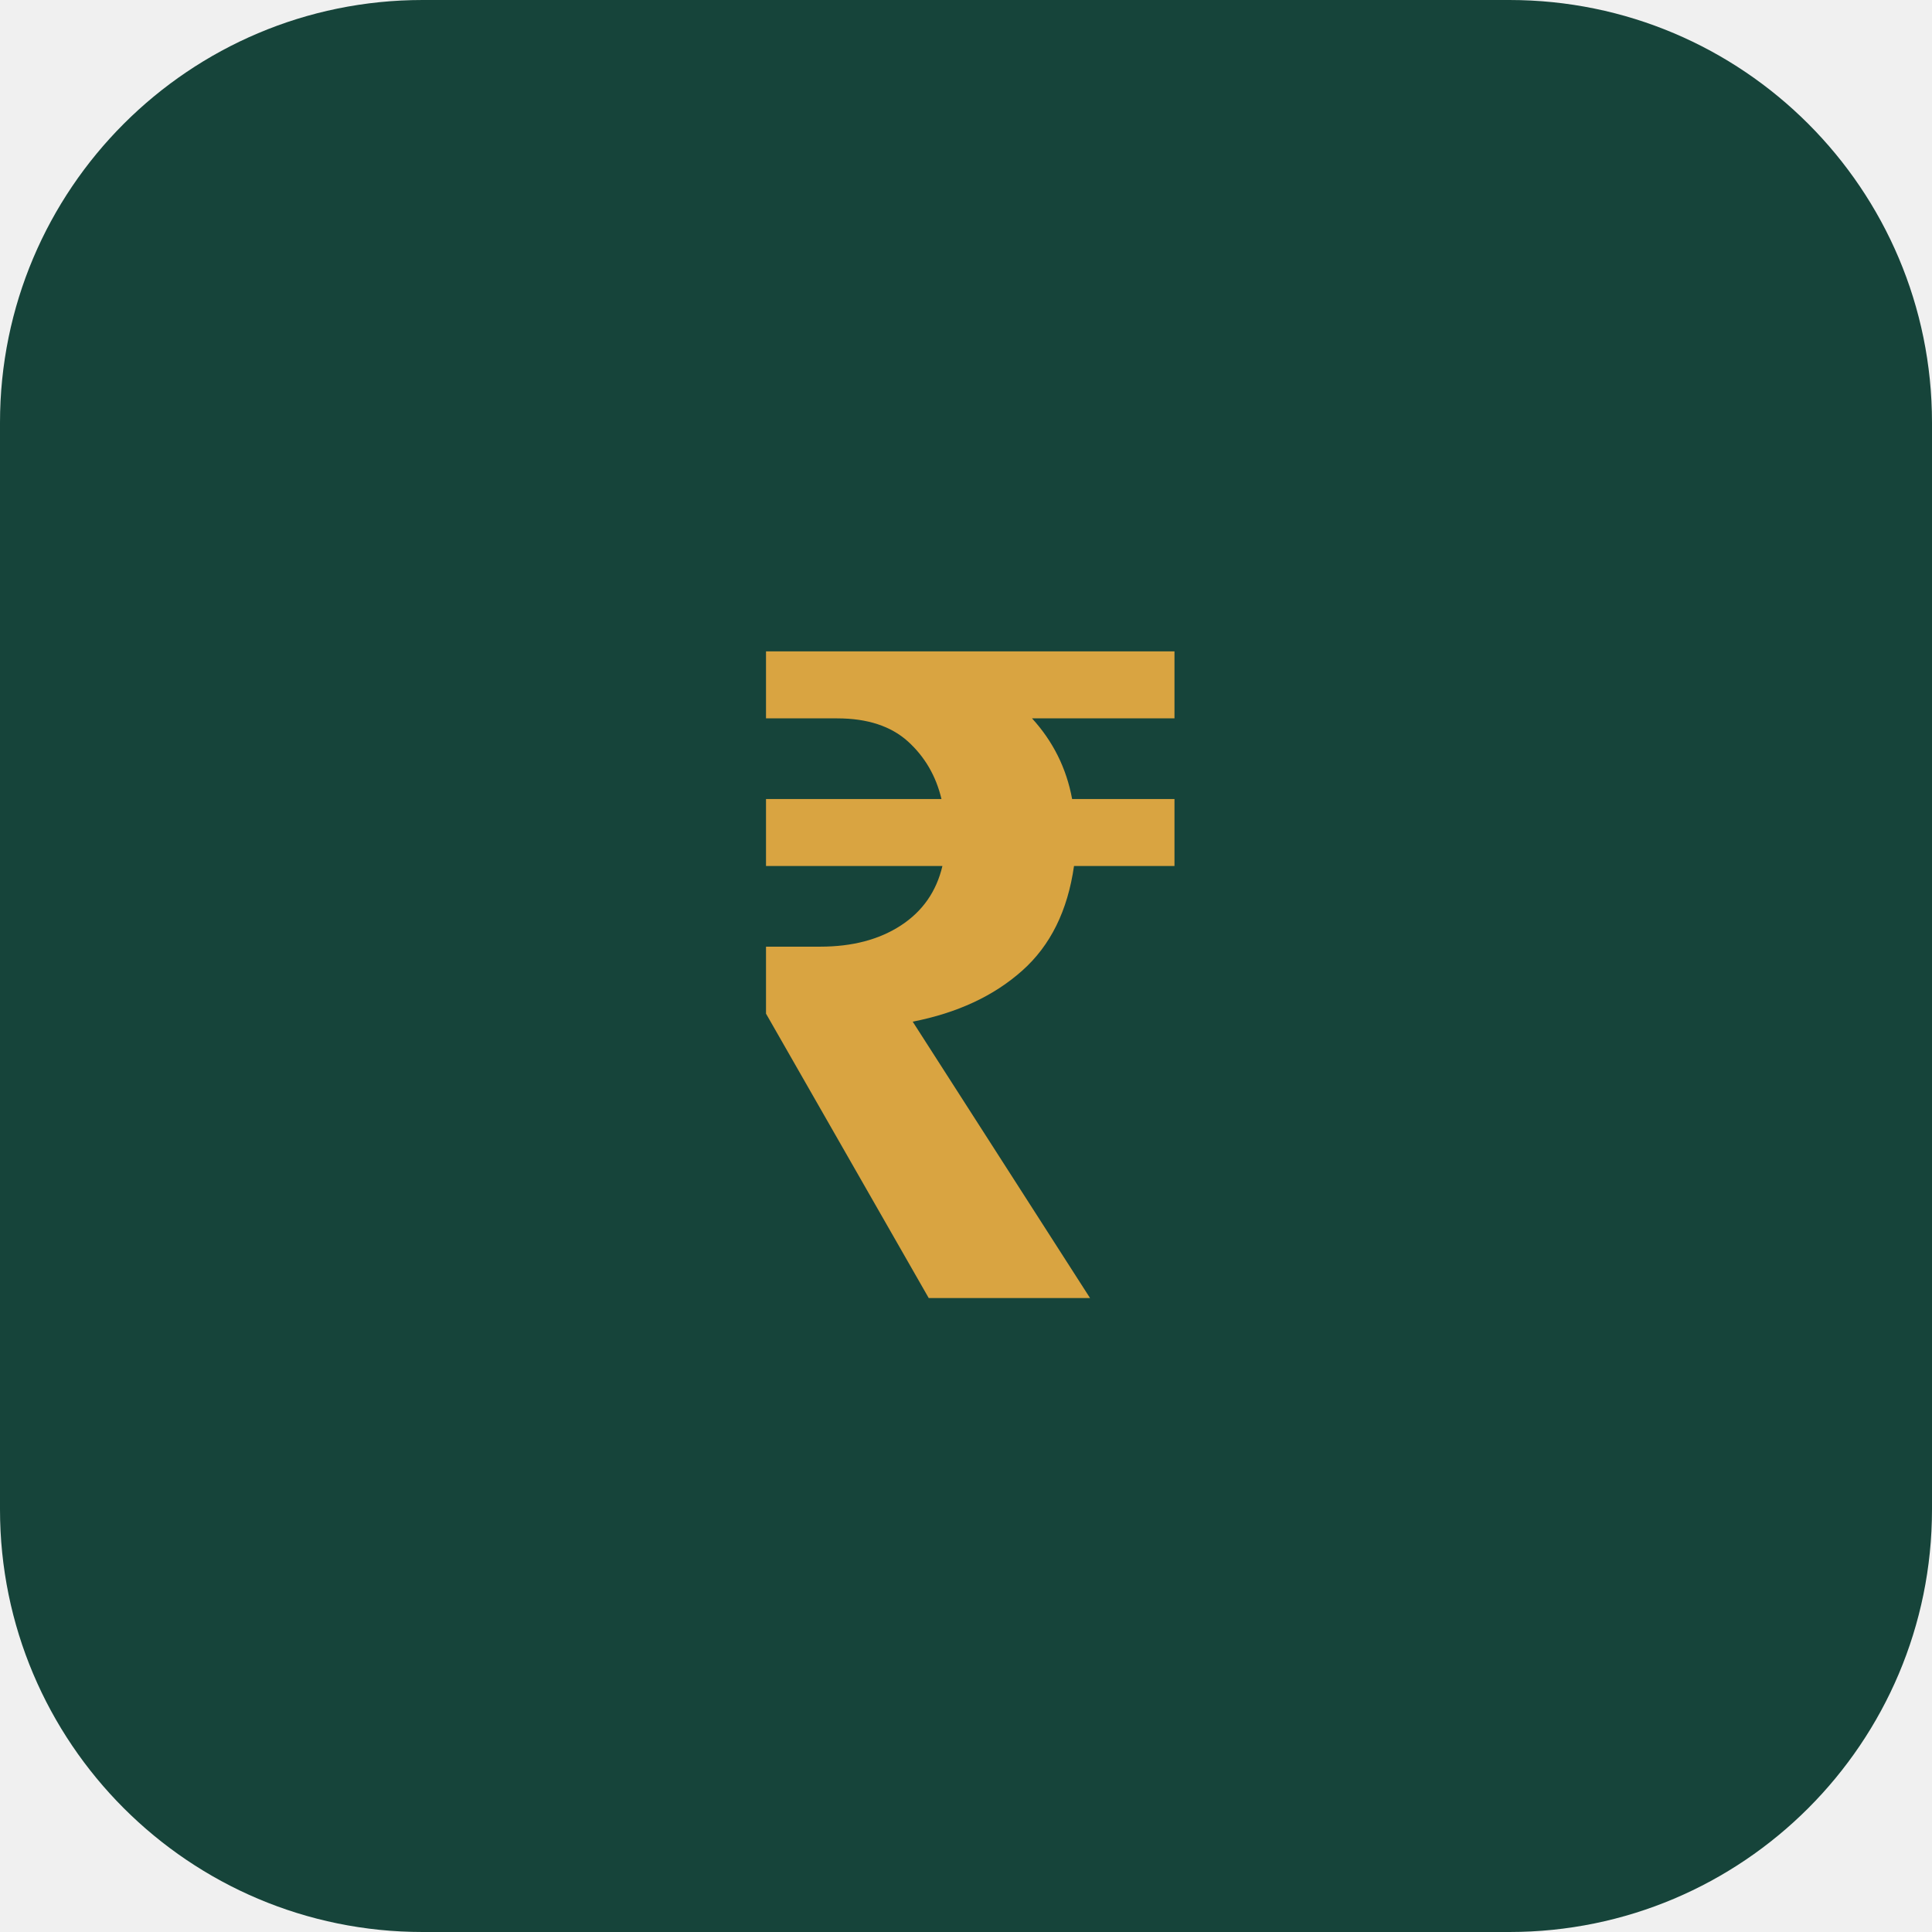
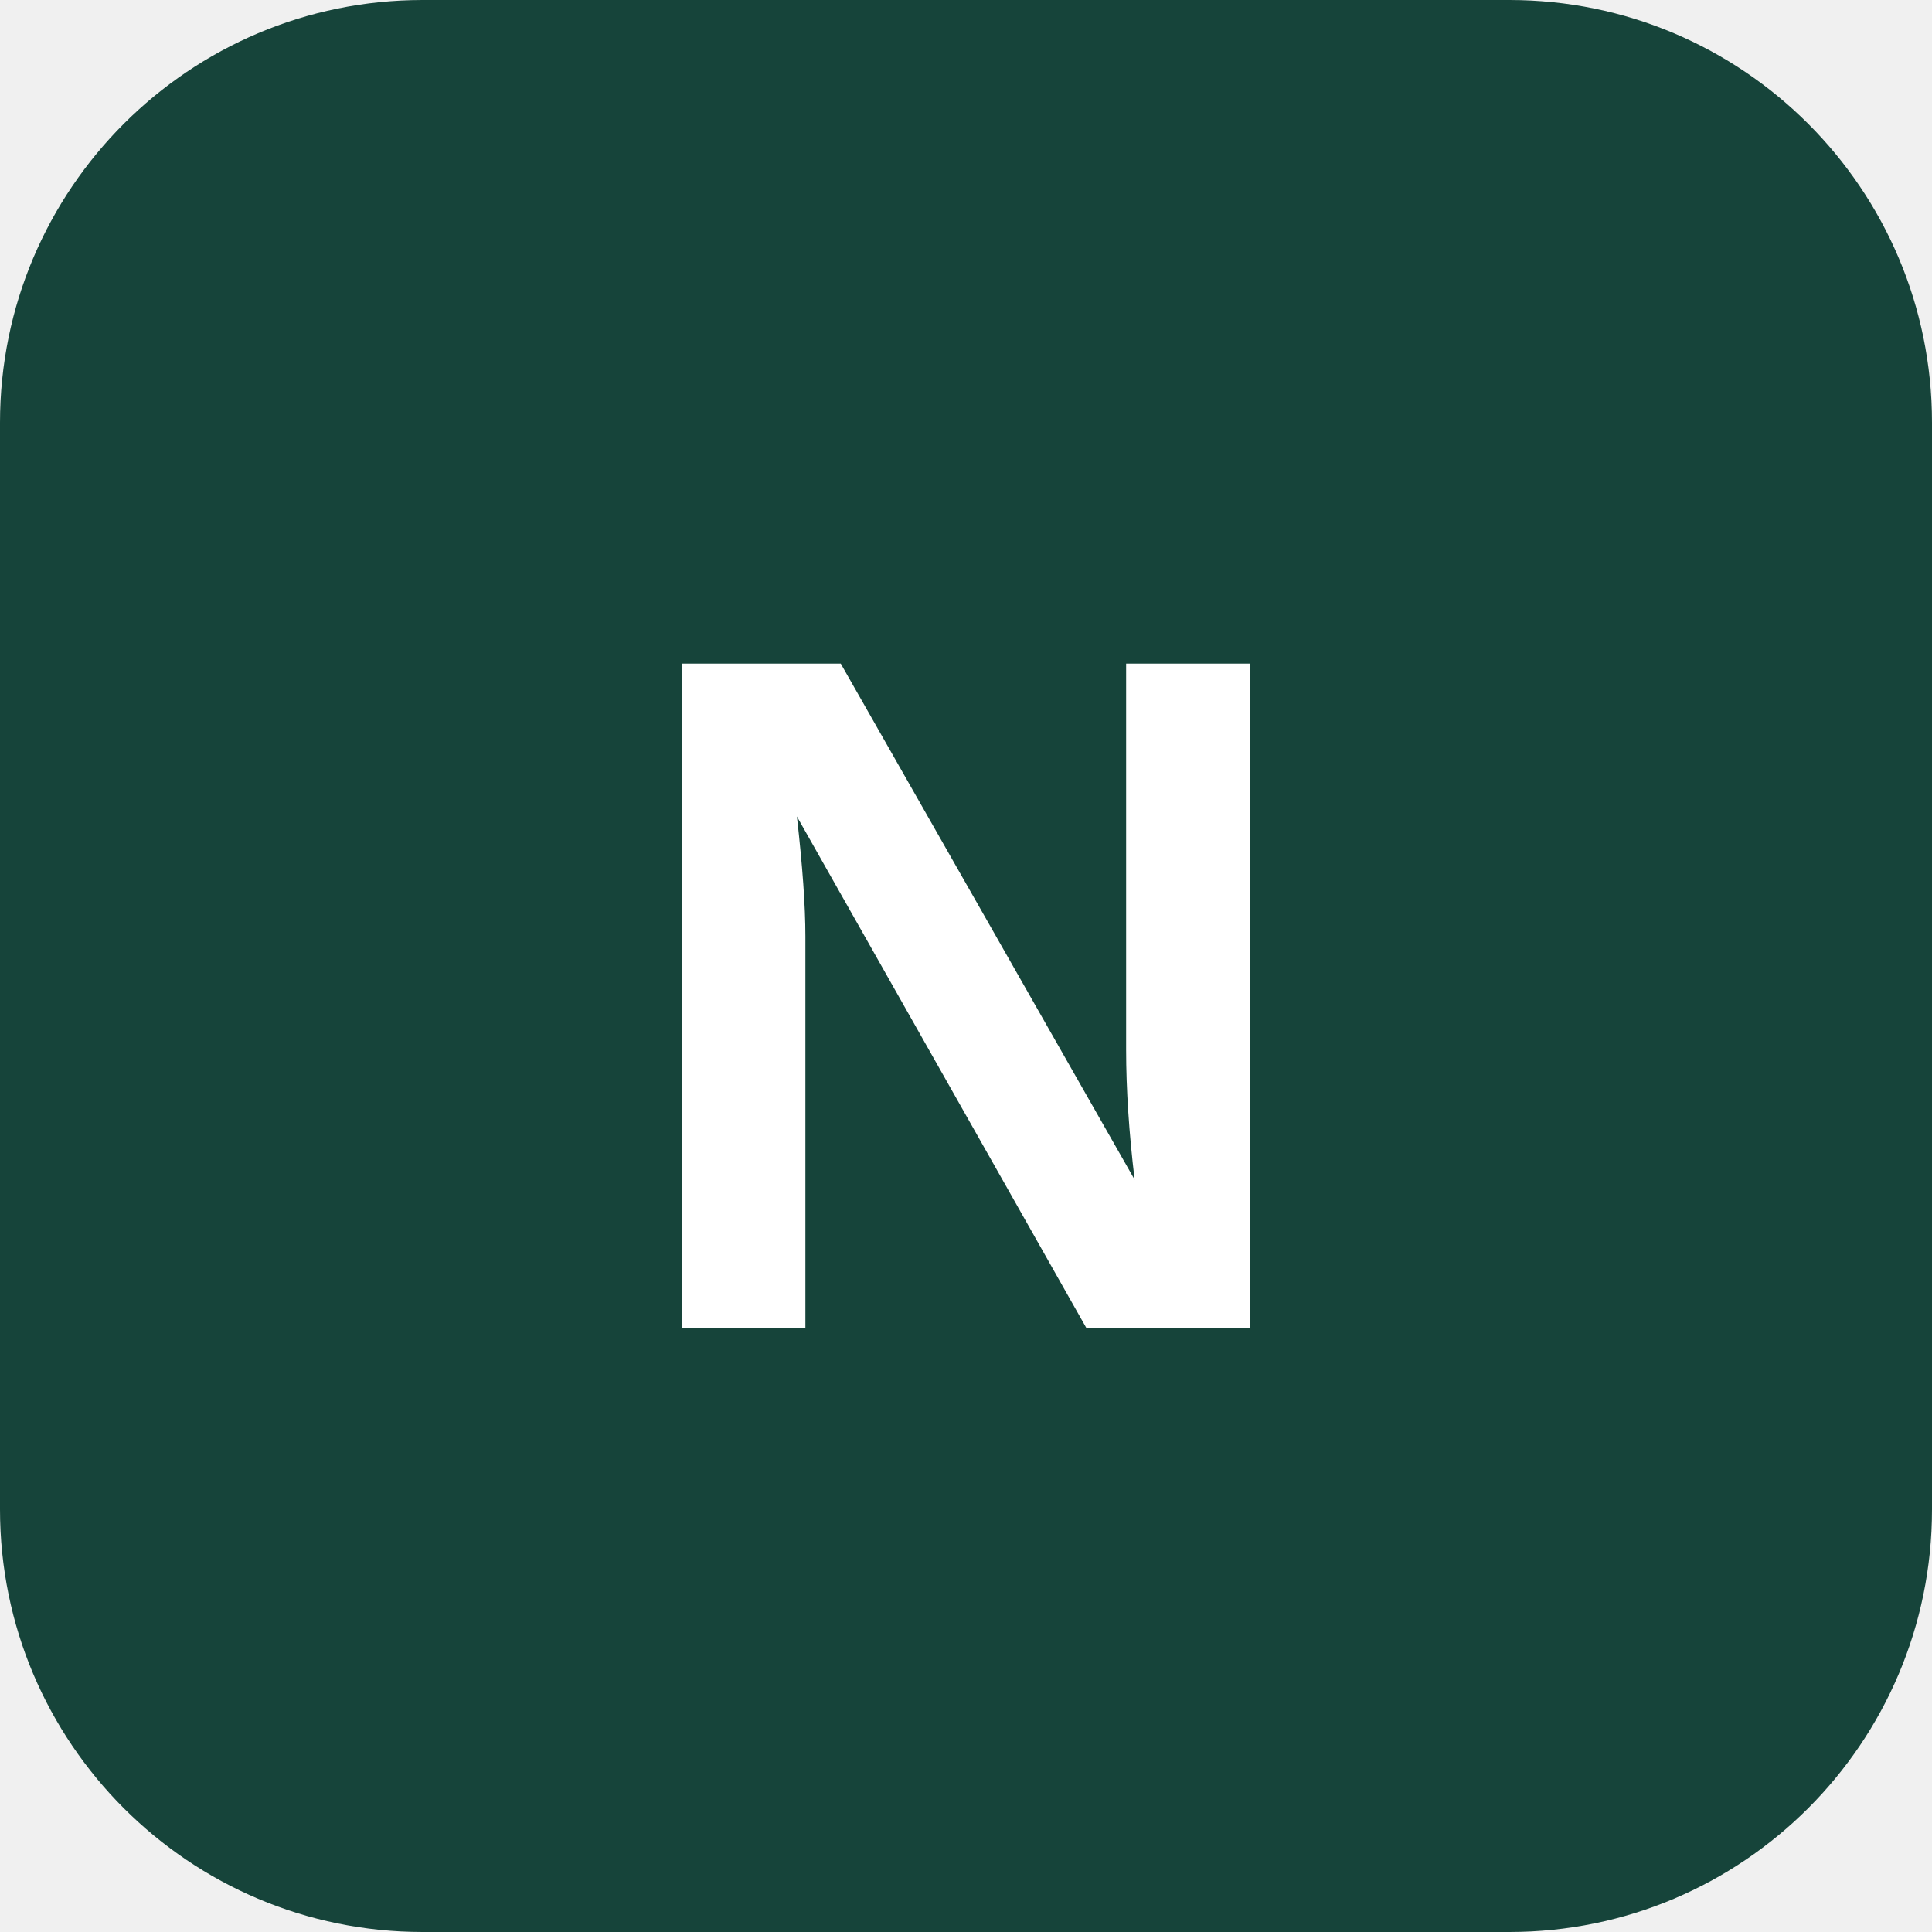
<svg xmlns="http://www.w3.org/2000/svg" viewBox="0 0 64 64">
  <rect width="64" height="64" rx="14" fill="#16443A" />
-   <text x="32" y="43" font-family="Arial, sans-serif" font-size="30" font-weight="700" fill="#D9A441" text-anchor="middle">₹</text>
+   <text x="32" y="44" font-family="Arial, sans-serif" font-size="32" font-weight="800" fill="#ffffff" text-anchor="middle">N</text>
</svg>
